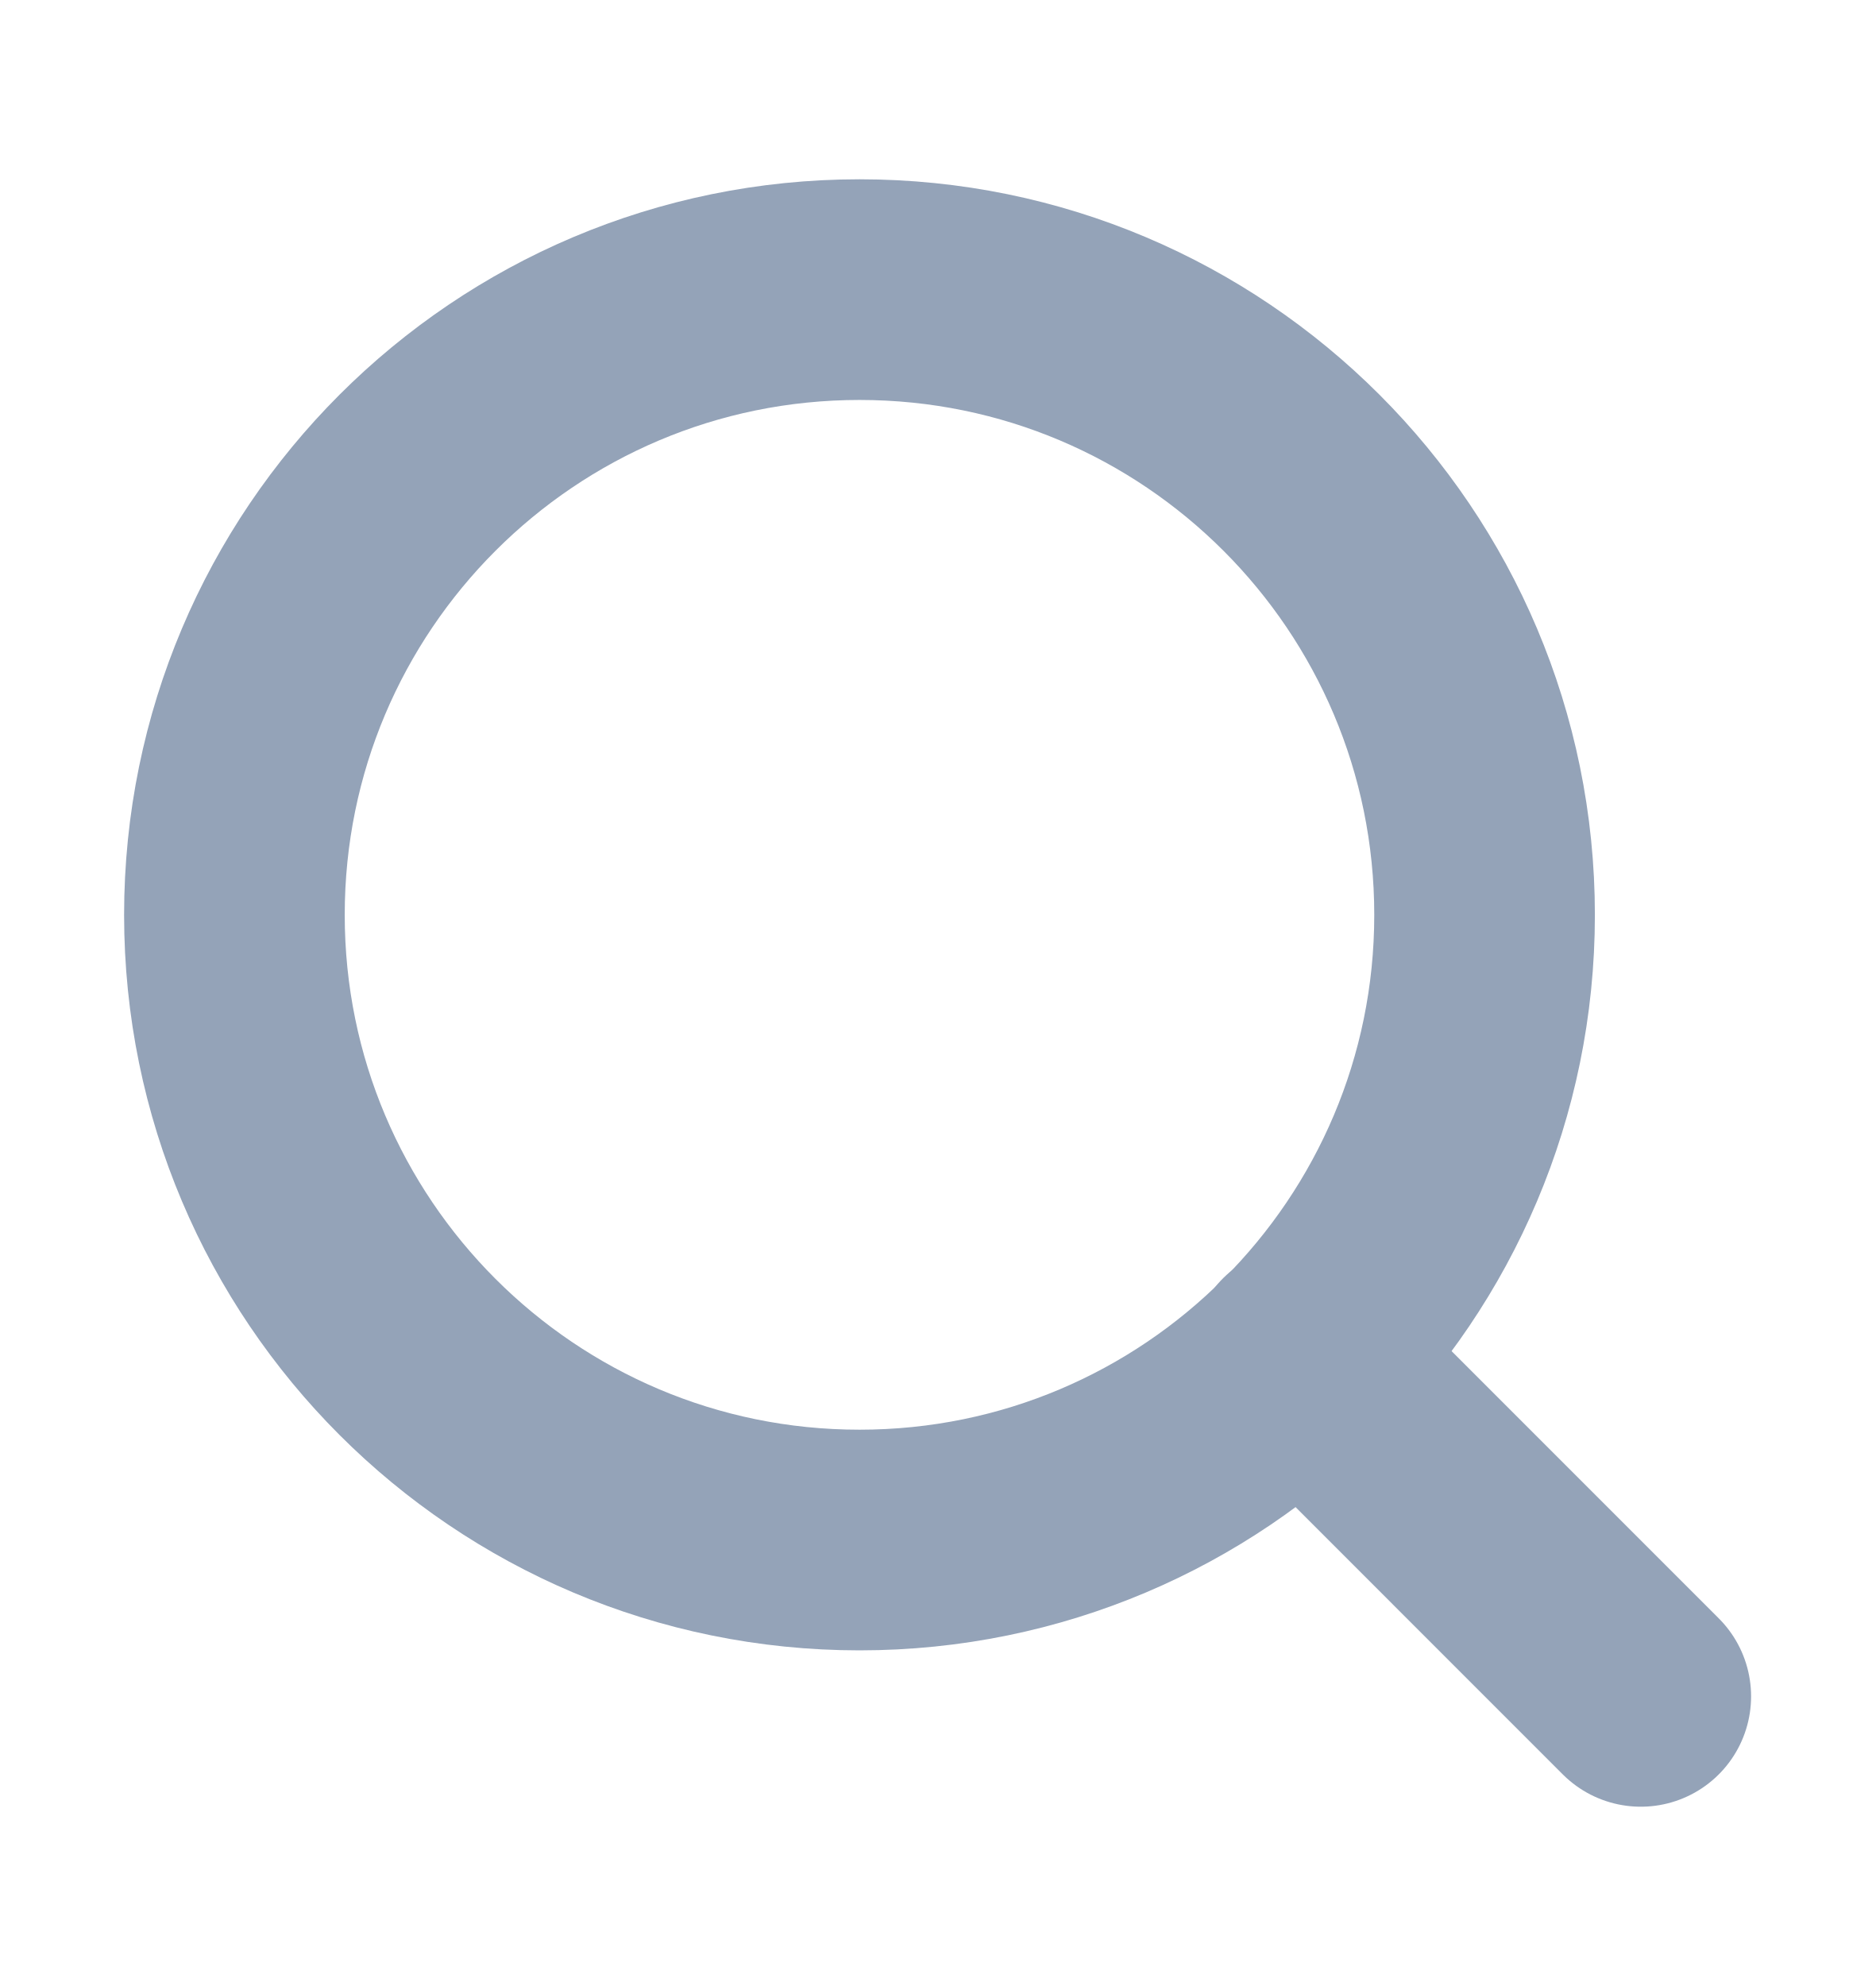
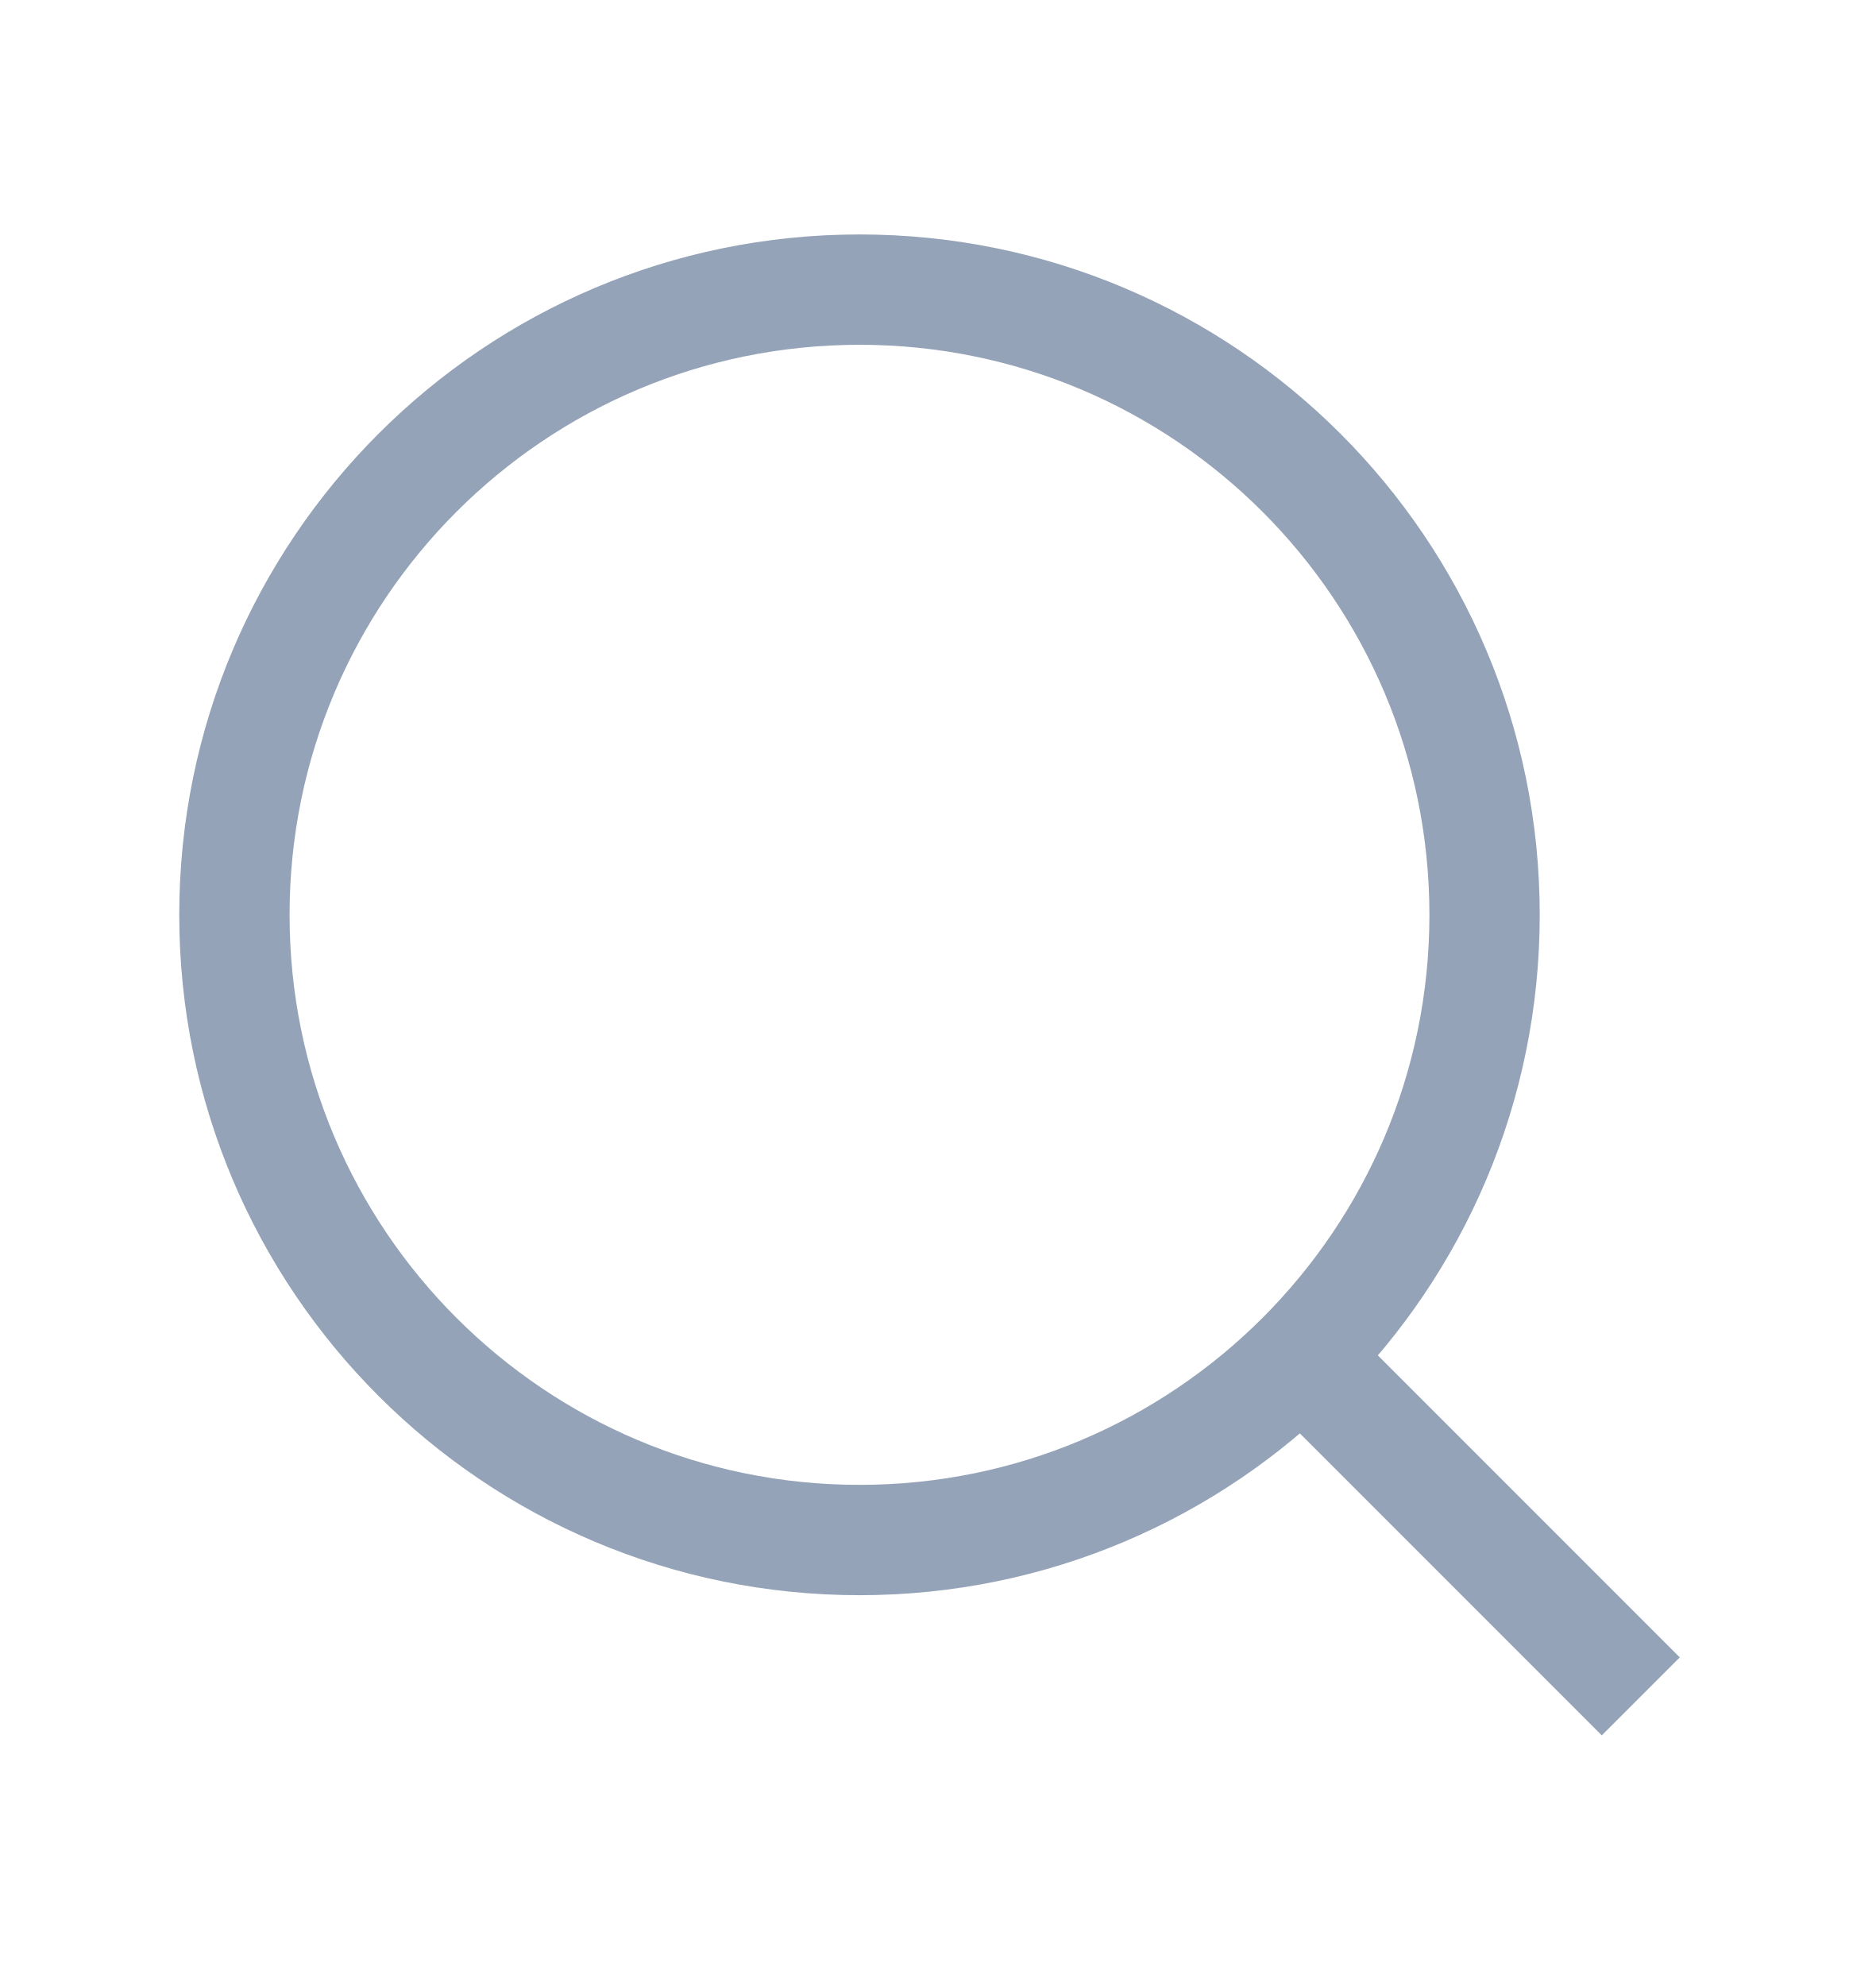
<svg xmlns="http://www.w3.org/2000/svg" width="17" height="18" viewBox="0 0 17 18" fill="none">
  <rect width="17" height="18" fill="#323232" />
  <g id="/members" clip-path="url(#clip0_0_1)">
    <rect width="1280" height="720" transform="translate(-873 -34)" fill="#F7F7F7" />
    <rect id="Rectangle 6" x="-873" y="-34" width="1280" height="720" fill="#E2E8F0" />
    <g id="main-window">
      <g id="Rectangle 8" filter="url(#filter0_d_0_1)">
        <rect x="-666" y="-21" width="1053" height="694" rx="10" fill="white" />
      </g>
      <g id="searchbar">
        <rect x="-446.5" y="-7.5" width="476" height="33" rx="6.5" fill="white" />
        <rect x="-446.5" y="-7.5" width="476" height="33" rx="6.5" stroke="#CBD5E1" />
        <g id="icon/search">
-           <path id="Vector" d="M7.792 13.958C10.921 13.958 13.458 11.421 13.458 8.292C13.458 5.162 10.921 2.625 7.792 2.625C4.662 2.625 2.125 5.162 2.125 8.292C2.125 11.421 4.662 13.958 7.792 13.958Z" stroke="#94A3B8" stroke-width="2" stroke-linecap="round" stroke-linejoin="round" />
-           <path id="Vector_2" d="M14.874 15.375L11.793 12.294" stroke="#94A3B8" stroke-width="2" stroke-linecap="round" stroke-linejoin="round" />
+           <path id="Vector" d="M7.792 13.958C10.921 13.958 13.458 11.421 13.458 8.292C13.458 5.162 10.921 2.625 7.792 2.625C4.662 2.625 2.125 5.162 2.125 8.292C2.125 11.421 4.662 13.958 7.792 13.958Z" stroke="#94A3B8" strokeWidth="2" strokeLinecap="round" strokeLinejoin="round" />
+           <path id="Vector_2" d="M14.874 15.375L11.793 12.294" stroke="#94A3B8" strokeWidth="2" strokeLinecap="round" strokeLinejoin="round" />
        </g>
      </g>
    </g>
  </g>
  <defs>
    <filter id="filter0_d_0_1" x="-670" y="-25" width="1061" height="702" filterUnits="userSpaceOnUse" color-interpolation-filters="sRGB">
      <feFlood flood-opacity="0" result="BackgroundImageFix" />
      <feColorMatrix in="SourceAlpha" type="matrix" values="0 0 0 0 0 0 0 0 0 0 0 0 0 0 0 0 0 0 127 0" result="hardAlpha" />
      <feOffset />
      <feGaussianBlur stdDeviation="2" />
      <feComposite in2="hardAlpha" operator="out" />
      <feColorMatrix type="matrix" values="0 0 0 0 0 0 0 0 0 0 0 0 0 0 0 0 0 0 0.25 0" />
      <feBlend mode="normal" in2="BackgroundImageFix" result="effect1_dropShadow_0_1" />
      <feBlend mode="normal" in="SourceGraphic" in2="effect1_dropShadow_0_1" result="shape" />
    </filter>
    <clipPath id="clip0_0_1">
      <rect width="1280" height="720" fill="white" transform="translate(-873 -34)" />
    </clipPath>
  </defs>
</svg>
